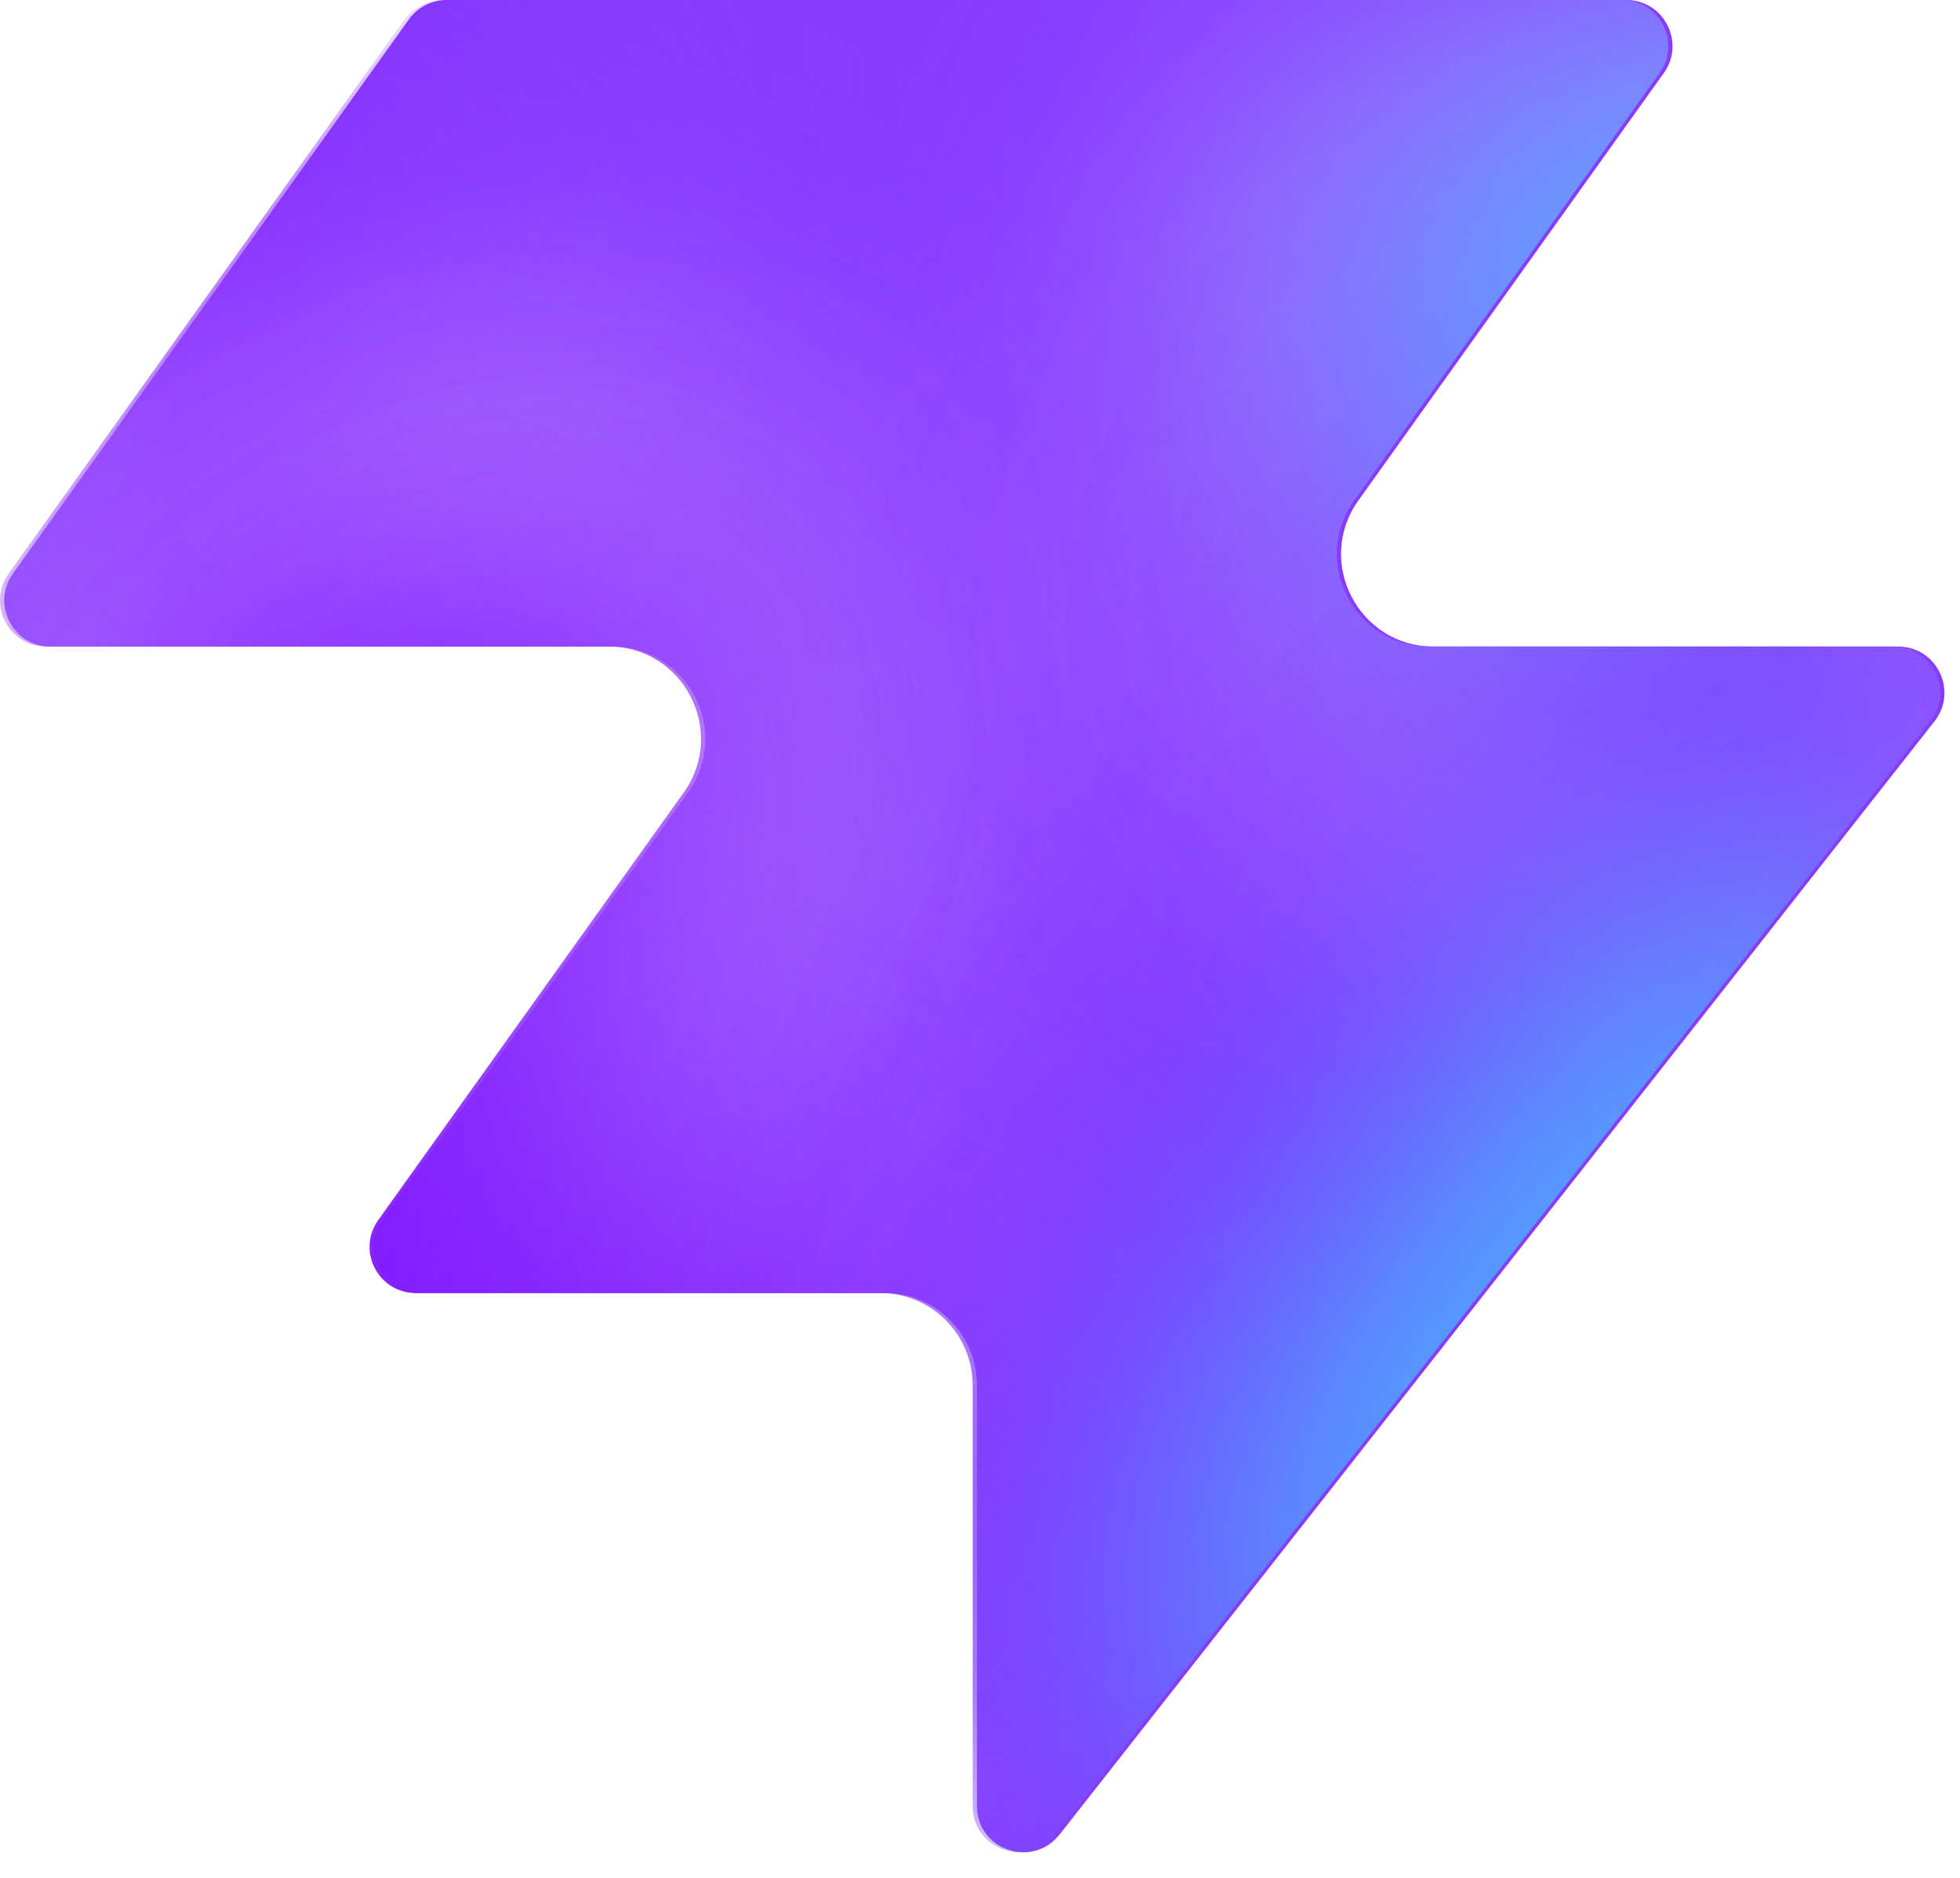
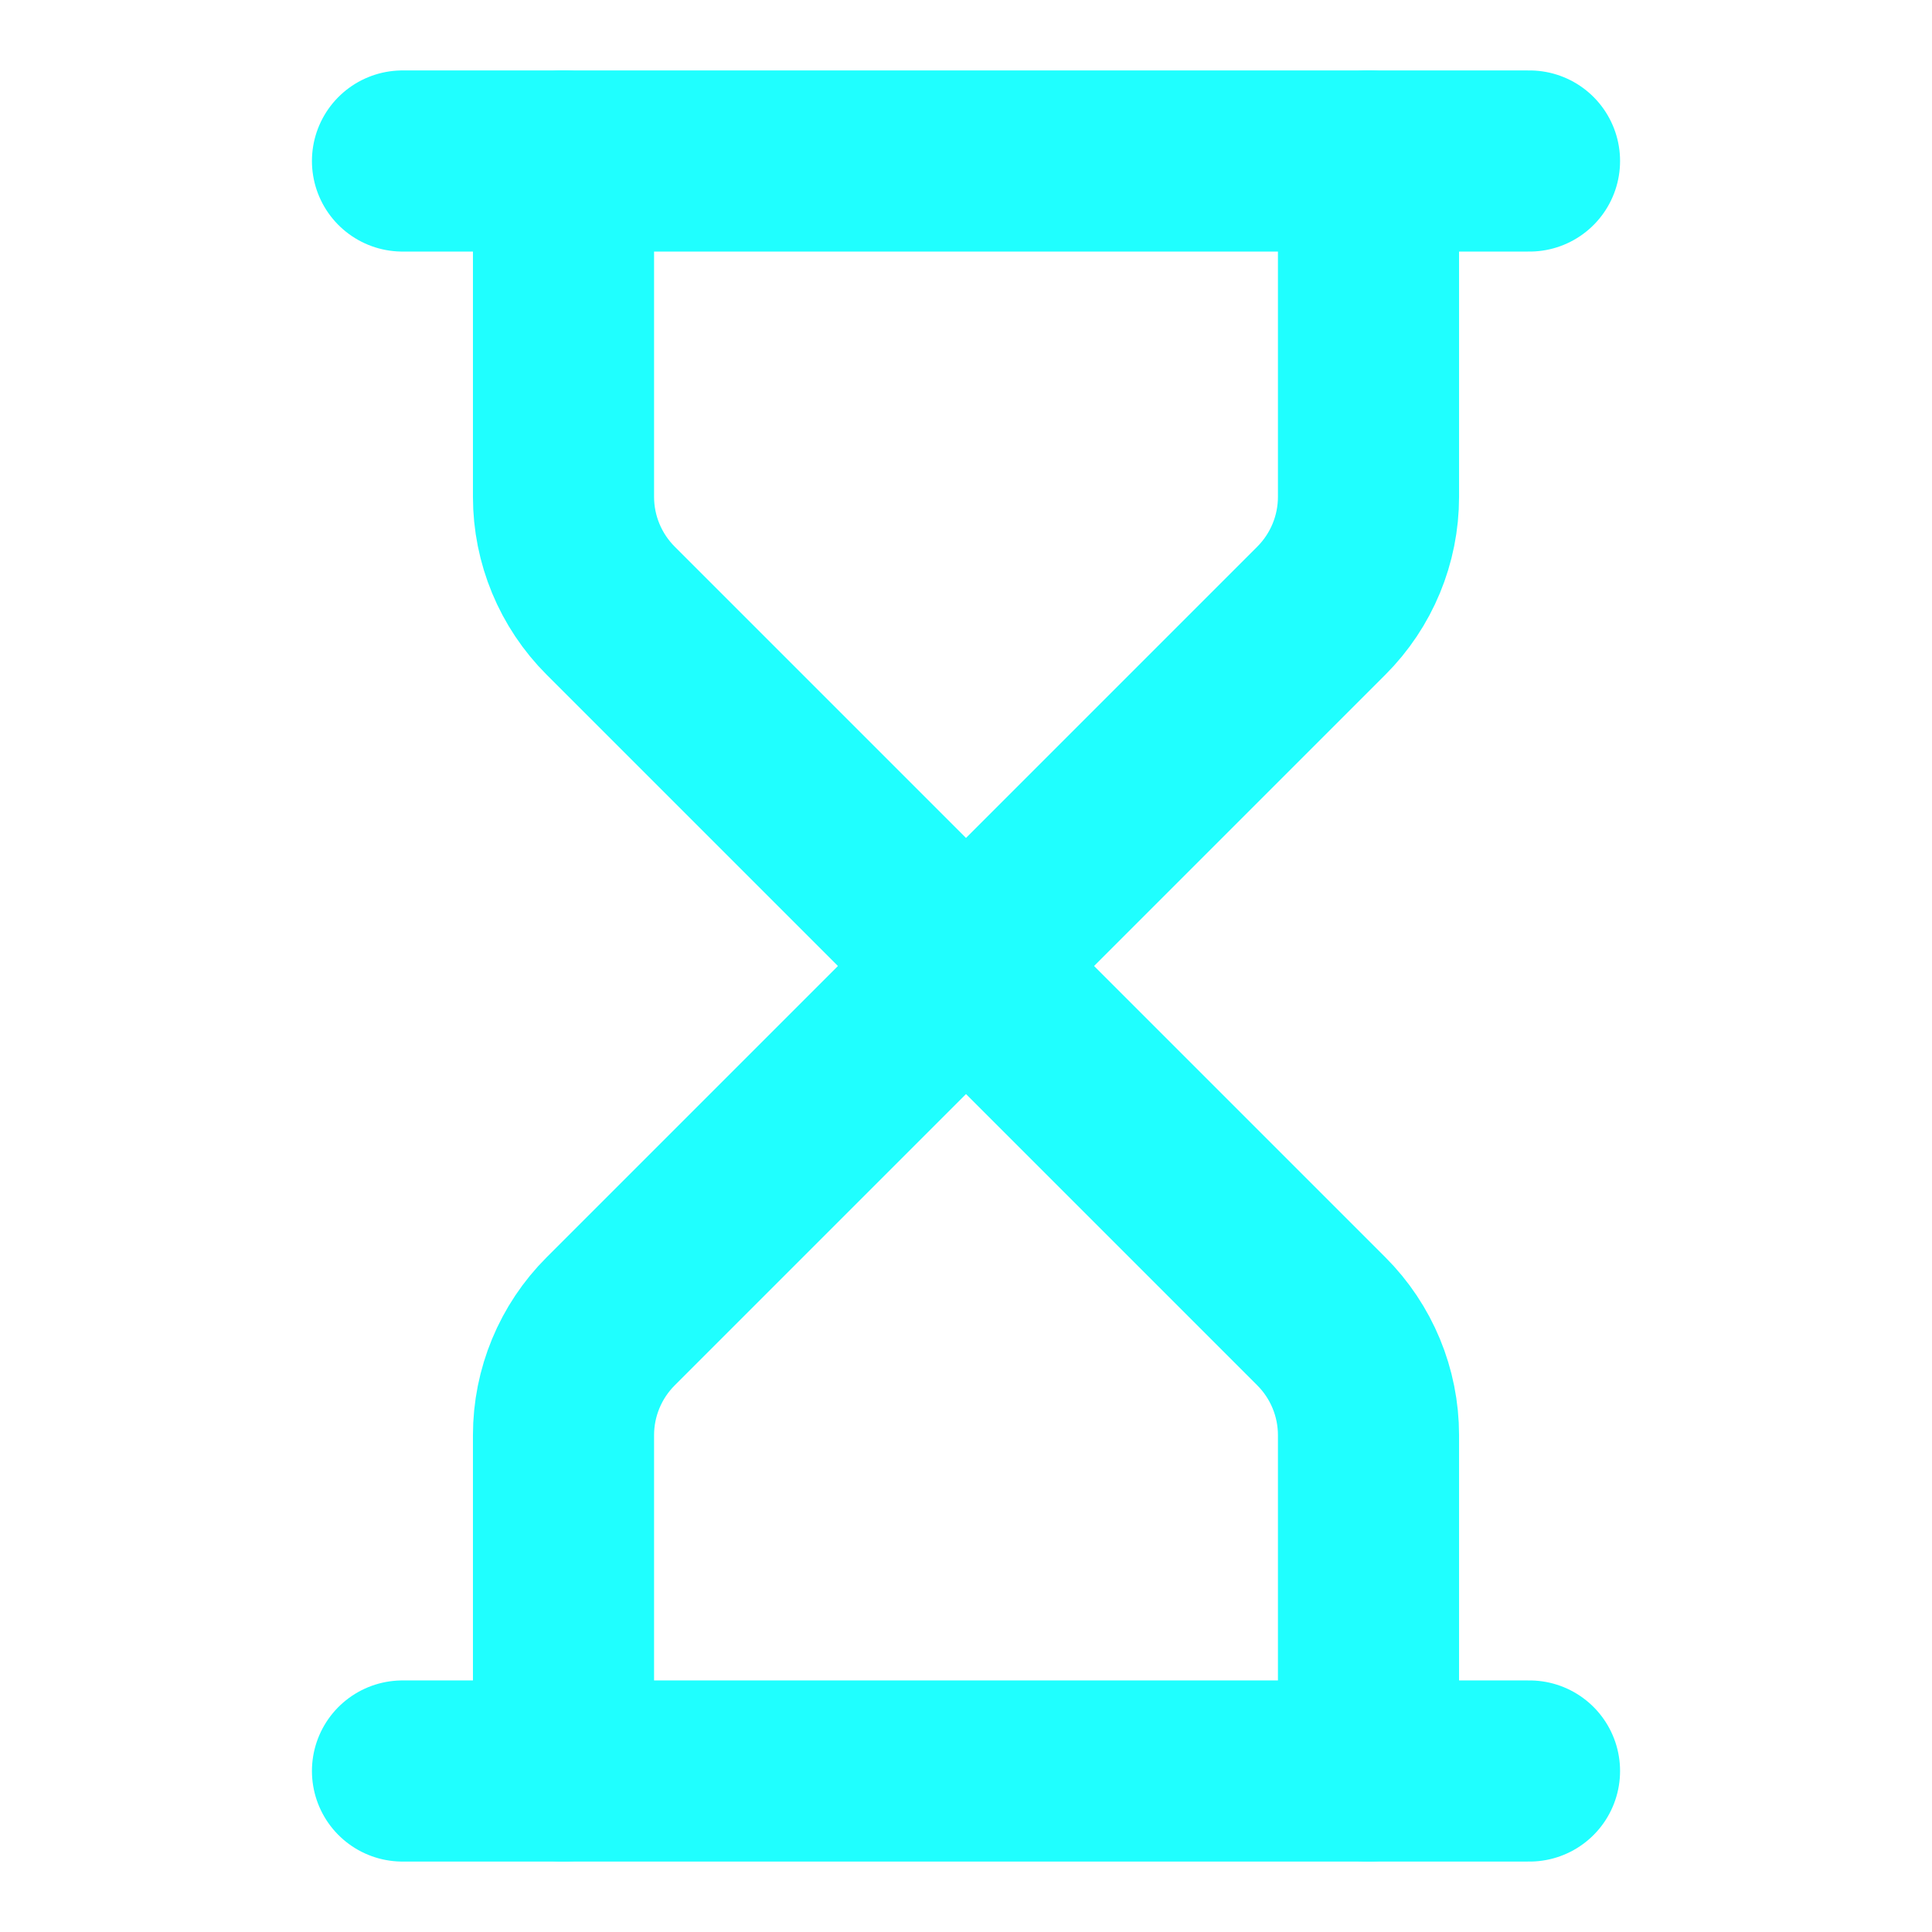
- <svg xmlns="http://www.w3.org/2000/svg" width="48" height="46" fill="none" viewBox="0 0 48 46">
-   <path fill="#863bff" d="M25.946 44.938c-.664.845-2.021.375-2.021-.698V33.937a2.26 2.26 0 0 0-2.262-2.262H10.287c-.92 0-1.456-1.04-.92-1.788l7.48-10.471c1.07-1.497 0-3.578-1.842-3.578H1.237c-.92 0-1.456-1.04-.92-1.788L10.013.474c.214-.297.556-.474.92-.474h28.894c.92 0 1.456 1.04.92 1.788l-7.48 10.471c-1.07 1.498 0 3.579 1.842 3.579h11.377c.943 0 1.473 1.088.89 1.83L25.947 44.94z" style="fill:#863bff;fill:color(display-p3 .525 .23 1);fill-opacity:1" />
-   <mask id="a" width="48" height="46" x="0" y="0" maskUnits="userSpaceOnUse" style="mask-type:alpha">
-     <path fill="#000" d="M25.842 44.938c-.664.844-2.021.375-2.021-.698V33.937a2.26 2.26 0 0 0-2.262-2.262H10.183c-.92 0-1.456-1.04-.92-1.788l7.48-10.471c1.07-1.498 0-3.579-1.842-3.579H1.133c-.92 0-1.456-1.04-.92-1.787L9.91.473c.214-.297.556-.474.92-.474h28.894c.92 0 1.456 1.04.92 1.788l-7.48 10.471c-1.07 1.498 0 3.578 1.842 3.578h11.377c.943 0 1.473 1.088.89 1.832L25.843 44.94z" style="fill:#000;fill-opacity:1" />
-   </mask>
-   <g mask="url(#a)">
-     <g filter="url(#b)">
-       <ellipse cx="5.508" cy="14.704" fill="#ede6ff" rx="5.508" ry="14.704" style="fill:#ede6ff;fill:color(display-p3 .927 .903 1);fill-opacity:1" transform="matrix(.00324 1 1 -.00324 -4.47 31.516)" />
-     </g>
-     <g filter="url(#c)">
-       <ellipse cx="10.399" cy="29.851" fill="#ede6ff" rx="10.399" ry="29.851" style="fill:#ede6ff;fill:color(display-p3 .927 .903 1);fill-opacity:1" transform="matrix(.00324 1 1 -.00324 -39.328 7.883)" />
-     </g>
-     <g filter="url(#d)">
-       <ellipse cx="5.508" cy="30.487" fill="#7e14ff" rx="5.508" ry="30.487" style="fill:#7e14ff;fill:color(display-p3 .492 .077 1);fill-opacity:1" transform="rotate(89.814 -25.913 -14.639)scale(1 -1)" />
-     </g>
-     <g filter="url(#e)">
-       <ellipse cx="5.508" cy="30.599" fill="#7e14ff" rx="5.508" ry="30.599" style="fill:#7e14ff;fill:color(display-p3 .492 .077 1);fill-opacity:1" transform="rotate(89.814 -32.644 -3.334)scale(1 -1)" />
-     </g>
-     <g filter="url(#f)">
-       <ellipse cx="5.508" cy="30.599" fill="#7e14ff" rx="5.508" ry="30.599" style="fill:#7e14ff;fill:color(display-p3 .492 .077 1);fill-opacity:1" transform="matrix(.00324 1 1 -.00324 -34.34 30.47)" />
-     </g>
-     <g filter="url(#g)">
-       <ellipse cx="14.072" cy="22.078" fill="#ede6ff" rx="14.072" ry="22.078" style="fill:#ede6ff;fill:color(display-p3 .927 .903 1);fill-opacity:1" transform="rotate(93.35 24.506 48.493)scale(-1 1)" />
-     </g>
-     <g filter="url(#h)">
-       <ellipse cx="3.47" cy="21.501" fill="#7e14ff" rx="3.47" ry="21.501" style="fill:#7e14ff;fill:color(display-p3 .492 .077 1);fill-opacity:1" transform="rotate(89.009 28.708 47.59)scale(-1 1)" />
-     </g>
-     <g filter="url(#i)">
-       <ellipse cx="3.47" cy="21.501" fill="#7e14ff" rx="3.47" ry="21.501" style="fill:#7e14ff;fill:color(display-p3 .492 .077 1);fill-opacity:1" transform="rotate(89.009 28.708 47.59)scale(-1 1)" />
-     </g>
-     <g filter="url(#j)">
-       <ellipse cx=".387" cy="8.972" fill="#7e14ff" rx="4.407" ry="29.108" style="fill:#7e14ff;fill:color(display-p3 .492 .077 1);fill-opacity:1" transform="rotate(39.51 .387 8.972)" />
-     </g>
-     <g filter="url(#k)">
-       <ellipse cx="47.523" cy="-6.092" fill="#7e14ff" rx="4.407" ry="29.108" style="fill:#7e14ff;fill:color(display-p3 .492 .077 1);fill-opacity:1" transform="rotate(37.892 47.523 -6.092)" />
-     </g>
-     <g filter="url(#l)">
-       <ellipse cx="41.412" cy="6.333" fill="#47bfff" rx="5.971" ry="9.665" style="fill:#47bfff;fill:color(display-p3 .28 .748 1);fill-opacity:1" transform="rotate(37.892 41.412 6.333)" />
-     </g>
-     <g filter="url(#m)">
-       <ellipse cx="-1.879" cy="38.332" fill="#7e14ff" rx="4.407" ry="29.108" style="fill:#7e14ff;fill:color(display-p3 .492 .077 1);fill-opacity:1" transform="rotate(37.892 -1.88 38.332)" />
-     </g>
-     <g filter="url(#n)">
-       <ellipse cx="-1.879" cy="38.332" fill="#7e14ff" rx="4.407" ry="29.108" style="fill:#7e14ff;fill:color(display-p3 .492 .077 1);fill-opacity:1" transform="rotate(37.892 -1.88 38.332)" />
-     </g>
-     <g filter="url(#o)">
-       <ellipse cx="35.651" cy="29.907" fill="#7e14ff" rx="4.407" ry="29.108" style="fill:#7e14ff;fill:color(display-p3 .492 .077 1);fill-opacity:1" transform="rotate(37.892 35.651 29.907)" />
-     </g>
-     <g filter="url(#p)">
-       <ellipse cx="38.418" cy="32.4" fill="#47bfff" rx="5.971" ry="15.297" style="fill:#47bfff;fill:color(display-p3 .28 .748 1);fill-opacity:1" transform="rotate(37.892 38.418 32.4)" />
-     </g>
-   </g>
-   <defs>
-     <filter id="b" width="60.045" height="41.654" x="-19.77" y="16.149" color-interpolation-filters="sRGB" filterUnits="userSpaceOnUse">
-       <feFlood flood-opacity="0" result="BackgroundImageFix" />
-       <feBlend in="SourceGraphic" in2="BackgroundImageFix" result="shape" />
-       <feGaussianBlur result="effect1_foregroundBlur_2002_17158" stdDeviation="7.659" />
-     </filter>
-     <filter id="c" width="90.34" height="51.437" x="-54.613" y="-7.533" color-interpolation-filters="sRGB" filterUnits="userSpaceOnUse">
-       <feFlood flood-opacity="0" result="BackgroundImageFix" />
-       <feBlend in="SourceGraphic" in2="BackgroundImageFix" result="shape" />
-       <feGaussianBlur result="effect1_foregroundBlur_2002_17158" stdDeviation="7.659" />
-     </filter>
-     <filter id="d" width="79.355" height="29.4" x="-49.64" y="2.03" color-interpolation-filters="sRGB" filterUnits="userSpaceOnUse">
-       <feFlood flood-opacity="0" result="BackgroundImageFix" />
-       <feBlend in="SourceGraphic" in2="BackgroundImageFix" result="shape" />
-       <feGaussianBlur result="effect1_foregroundBlur_2002_17158" stdDeviation="4.596" />
-     </filter>
-     <filter id="e" width="79.579" height="29.4" x="-45.045" y="20.029" color-interpolation-filters="sRGB" filterUnits="userSpaceOnUse">
-       <feFlood flood-opacity="0" result="BackgroundImageFix" />
-       <feBlend in="SourceGraphic" in2="BackgroundImageFix" result="shape" />
-       <feGaussianBlur result="effect1_foregroundBlur_2002_17158" stdDeviation="4.596" />
-     </filter>
-     <filter id="f" width="79.579" height="29.4" x="-43.513" y="21.178" color-interpolation-filters="sRGB" filterUnits="userSpaceOnUse">
-       <feFlood flood-opacity="0" result="BackgroundImageFix" />
-       <feBlend in="SourceGraphic" in2="BackgroundImageFix" result="shape" />
-       <feGaussianBlur result="effect1_foregroundBlur_2002_17158" stdDeviation="4.596" />
-     </filter>
-     <filter id="g" width="74.749" height="58.852" x="15.756" y="-17.901" color-interpolation-filters="sRGB" filterUnits="userSpaceOnUse">
-       <feFlood flood-opacity="0" result="BackgroundImageFix" />
-       <feBlend in="SourceGraphic" in2="BackgroundImageFix" result="shape" />
-       <feGaussianBlur result="effect1_foregroundBlur_2002_17158" stdDeviation="7.659" />
-     </filter>
-     <filter id="h" width="61.377" height="25.362" x="23.548" y="2.284" color-interpolation-filters="sRGB" filterUnits="userSpaceOnUse">
-       <feFlood flood-opacity="0" result="BackgroundImageFix" />
-       <feBlend in="SourceGraphic" in2="BackgroundImageFix" result="shape" />
-       <feGaussianBlur result="effect1_foregroundBlur_2002_17158" stdDeviation="4.596" />
-     </filter>
-     <filter id="i" width="61.377" height="25.362" x="23.548" y="2.284" color-interpolation-filters="sRGB" filterUnits="userSpaceOnUse">
-       <feFlood flood-opacity="0" result="BackgroundImageFix" />
-       <feBlend in="SourceGraphic" in2="BackgroundImageFix" result="shape" />
-       <feGaussianBlur result="effect1_foregroundBlur_2002_17158" stdDeviation="4.596" />
-     </filter>
-     <filter id="j" width="56.045" height="63.649" x="-27.636" y="-22.853" color-interpolation-filters="sRGB" filterUnits="userSpaceOnUse">
-       <feFlood flood-opacity="0" result="BackgroundImageFix" />
-       <feBlend in="SourceGraphic" in2="BackgroundImageFix" result="shape" />
-       <feGaussianBlur result="effect1_foregroundBlur_2002_17158" stdDeviation="4.596" />
-     </filter>
-     <filter id="k" width="54.814" height="64.646" x="20.116" y="-38.415" color-interpolation-filters="sRGB" filterUnits="userSpaceOnUse">
-       <feFlood flood-opacity="0" result="BackgroundImageFix" />
-       <feBlend in="SourceGraphic" in2="BackgroundImageFix" result="shape" />
-       <feGaussianBlur result="effect1_foregroundBlur_2002_17158" stdDeviation="4.596" />
-     </filter>
-     <filter id="l" width="33.541" height="35.313" x="24.641" y="-11.323" color-interpolation-filters="sRGB" filterUnits="userSpaceOnUse">
-       <feFlood flood-opacity="0" result="BackgroundImageFix" />
-       <feBlend in="SourceGraphic" in2="BackgroundImageFix" result="shape" />
-       <feGaussianBlur result="effect1_foregroundBlur_2002_17158" stdDeviation="4.596" />
-     </filter>
-     <filter id="m" width="54.814" height="64.646" x="-29.286" y="6.009" color-interpolation-filters="sRGB" filterUnits="userSpaceOnUse">
-       <feFlood flood-opacity="0" result="BackgroundImageFix" />
-       <feBlend in="SourceGraphic" in2="BackgroundImageFix" result="shape" />
-       <feGaussianBlur result="effect1_foregroundBlur_2002_17158" stdDeviation="4.596" />
-     </filter>
-     <filter id="n" width="54.814" height="64.646" x="-29.286" y="6.009" color-interpolation-filters="sRGB" filterUnits="userSpaceOnUse">
-       <feFlood flood-opacity="0" result="BackgroundImageFix" />
-       <feBlend in="SourceGraphic" in2="BackgroundImageFix" result="shape" />
-       <feGaussianBlur result="effect1_foregroundBlur_2002_17158" stdDeviation="4.596" />
-     </filter>
-     <filter id="o" width="54.814" height="64.646" x="8.244" y="-2.416" color-interpolation-filters="sRGB" filterUnits="userSpaceOnUse">
-       <feFlood flood-opacity="0" result="BackgroundImageFix" />
-       <feBlend in="SourceGraphic" in2="BackgroundImageFix" result="shape" />
-       <feGaussianBlur result="effect1_foregroundBlur_2002_17158" stdDeviation="4.596" />
-     </filter>
-     <filter id="p" width="39.409" height="43.623" x="18.713" y="10.588" color-interpolation-filters="sRGB" filterUnits="userSpaceOnUse">
-       <feFlood flood-opacity="0" result="BackgroundImageFix" />
-       <feBlend in="SourceGraphic" in2="BackgroundImageFix" result="shape" />
-       <feGaussianBlur result="effect1_foregroundBlur_2002_17158" stdDeviation="4.596" />
-     </filter>
-   </defs>
+ <svg xmlns="http://www.w3.org/2000/svg" viewBox="0 0 24 24" fill="none" stroke="hsl(180, 100%, 56%)" stroke-width="2.25" stroke-linecap="round" stroke-linejoin="round">
+   <path d="M5 22h14" />
+   <path d="M5 2h14" />
+   <path d="M17 22v-4.172a2 2 0 0 0-.586-1.414L12 12l-4.414 4.414A2 2 0 0 0 7 17.828V22" />
+   <path d="M7 2v4.172a2 2 0 0 0 .586 1.414L12 12l4.414-4.414A2 2 0 0 0 17 6.172V2" />
</svg>
